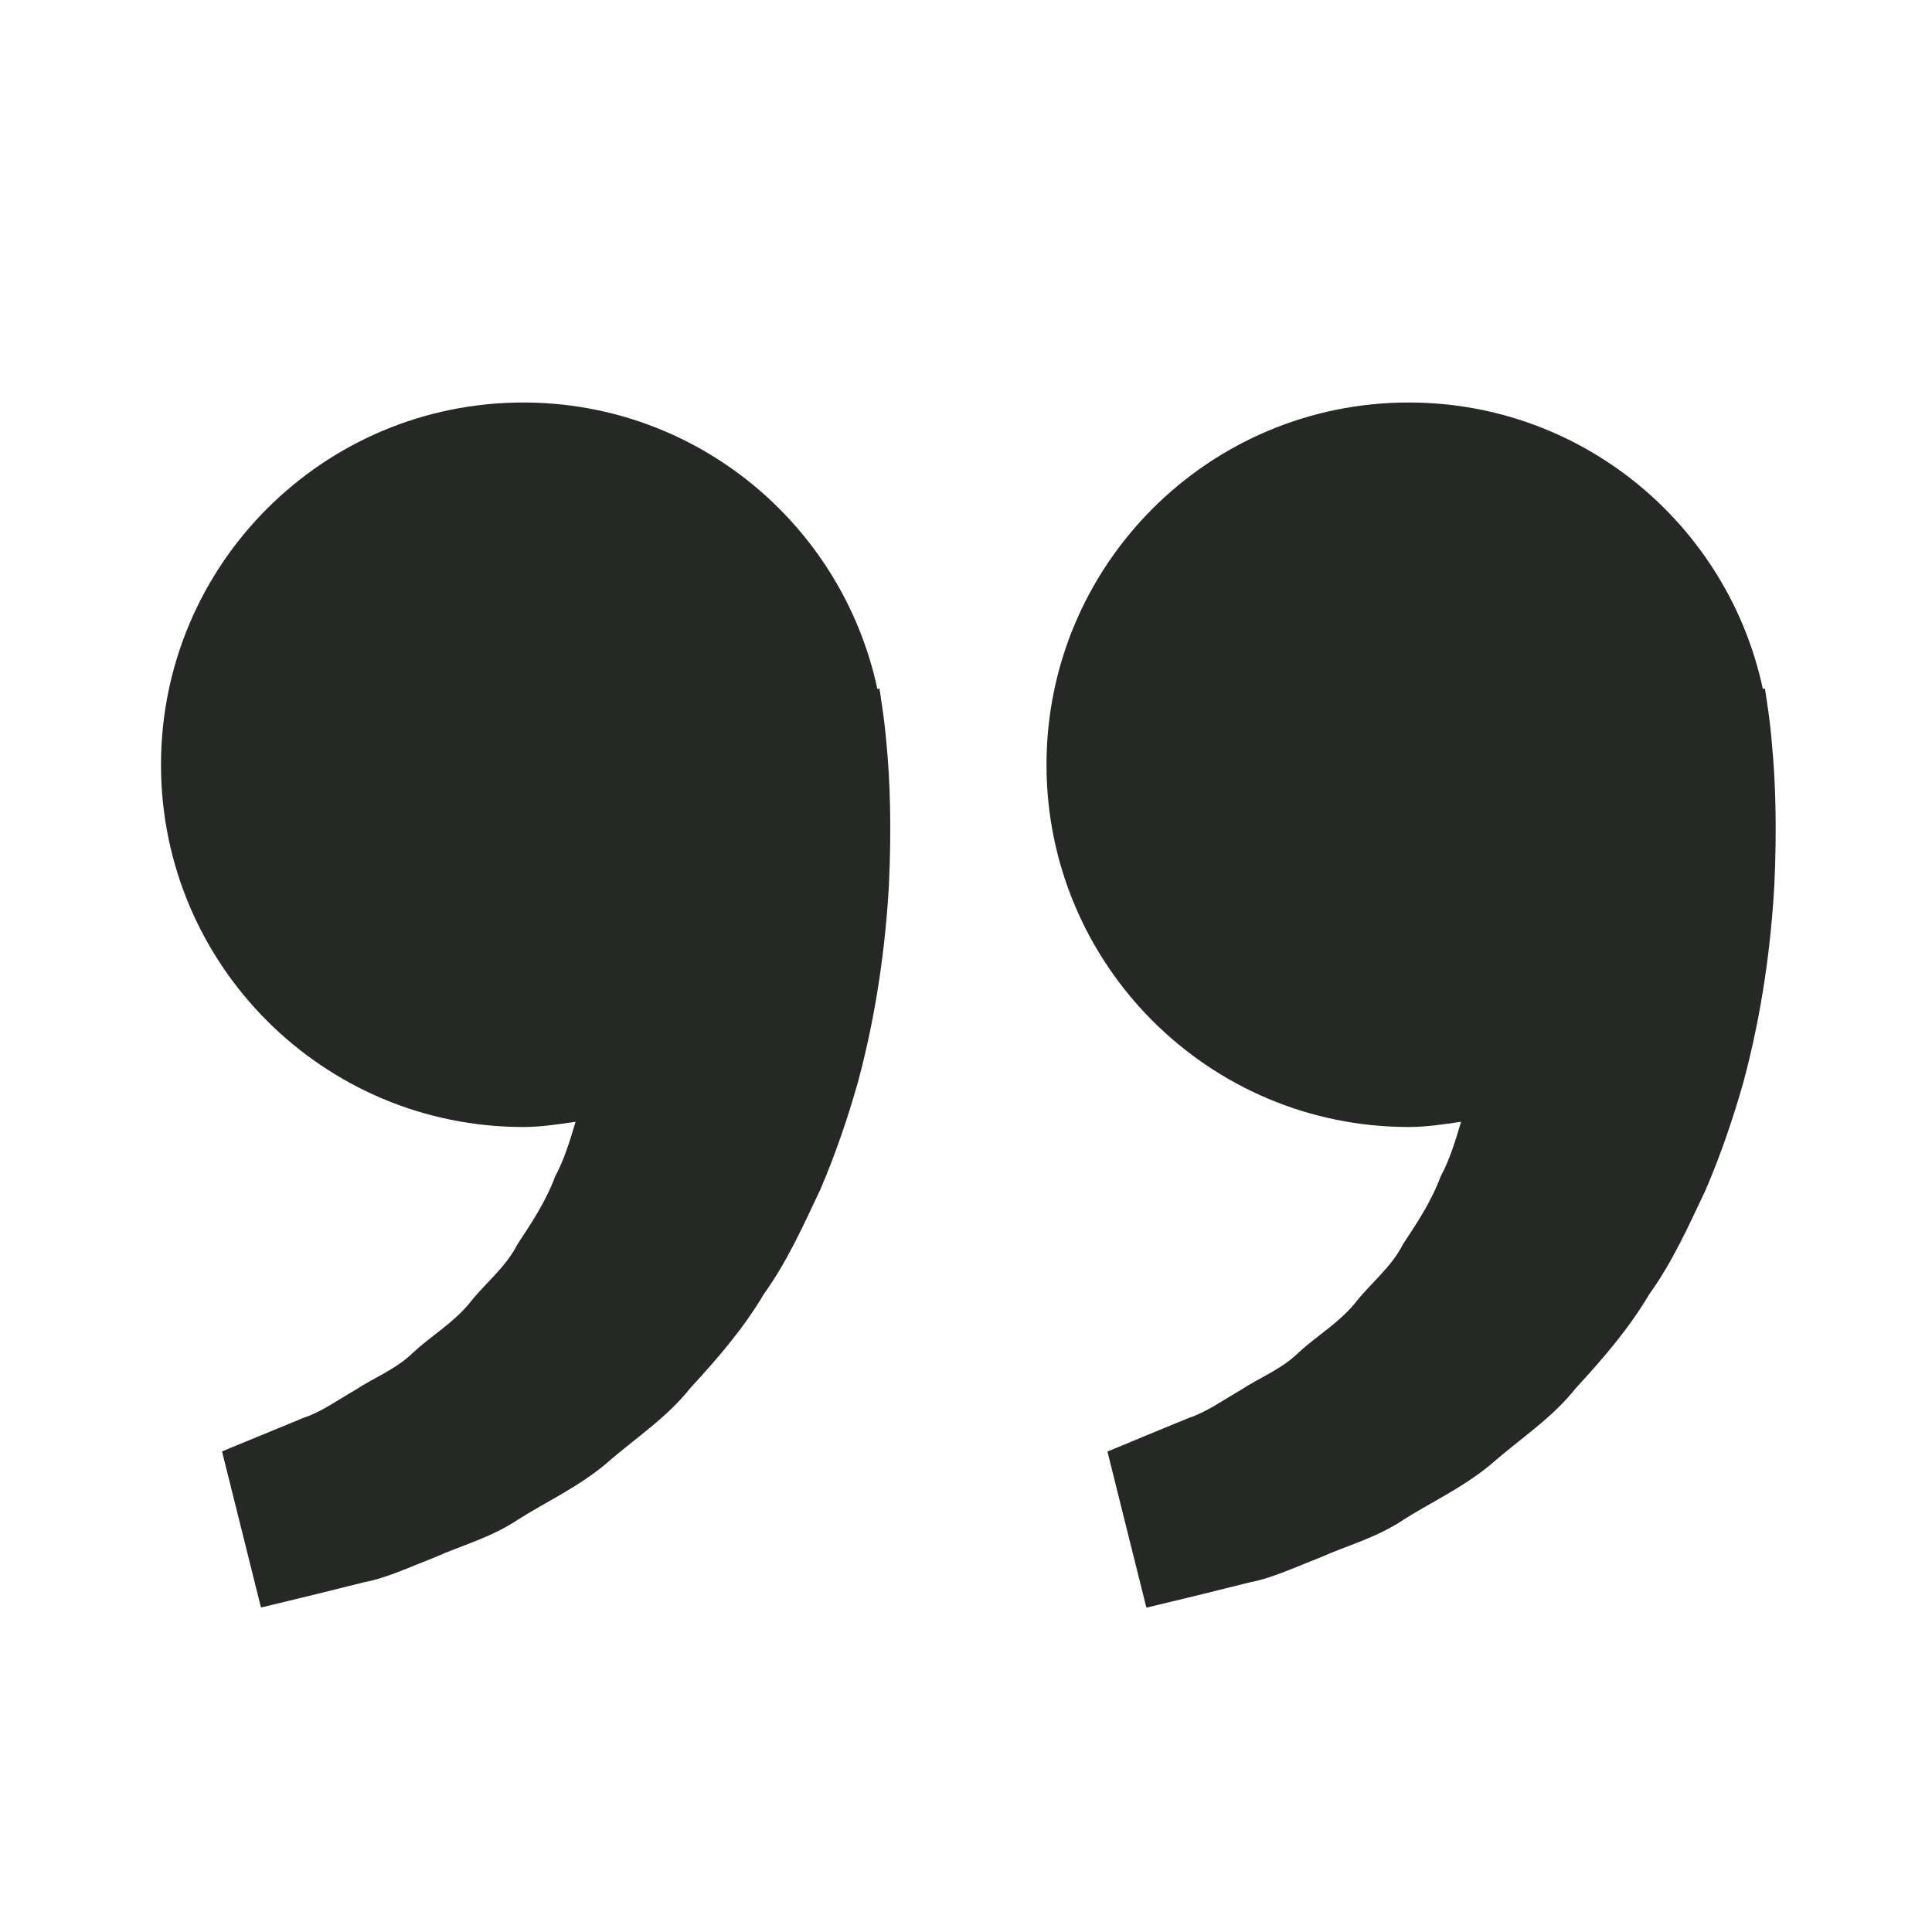
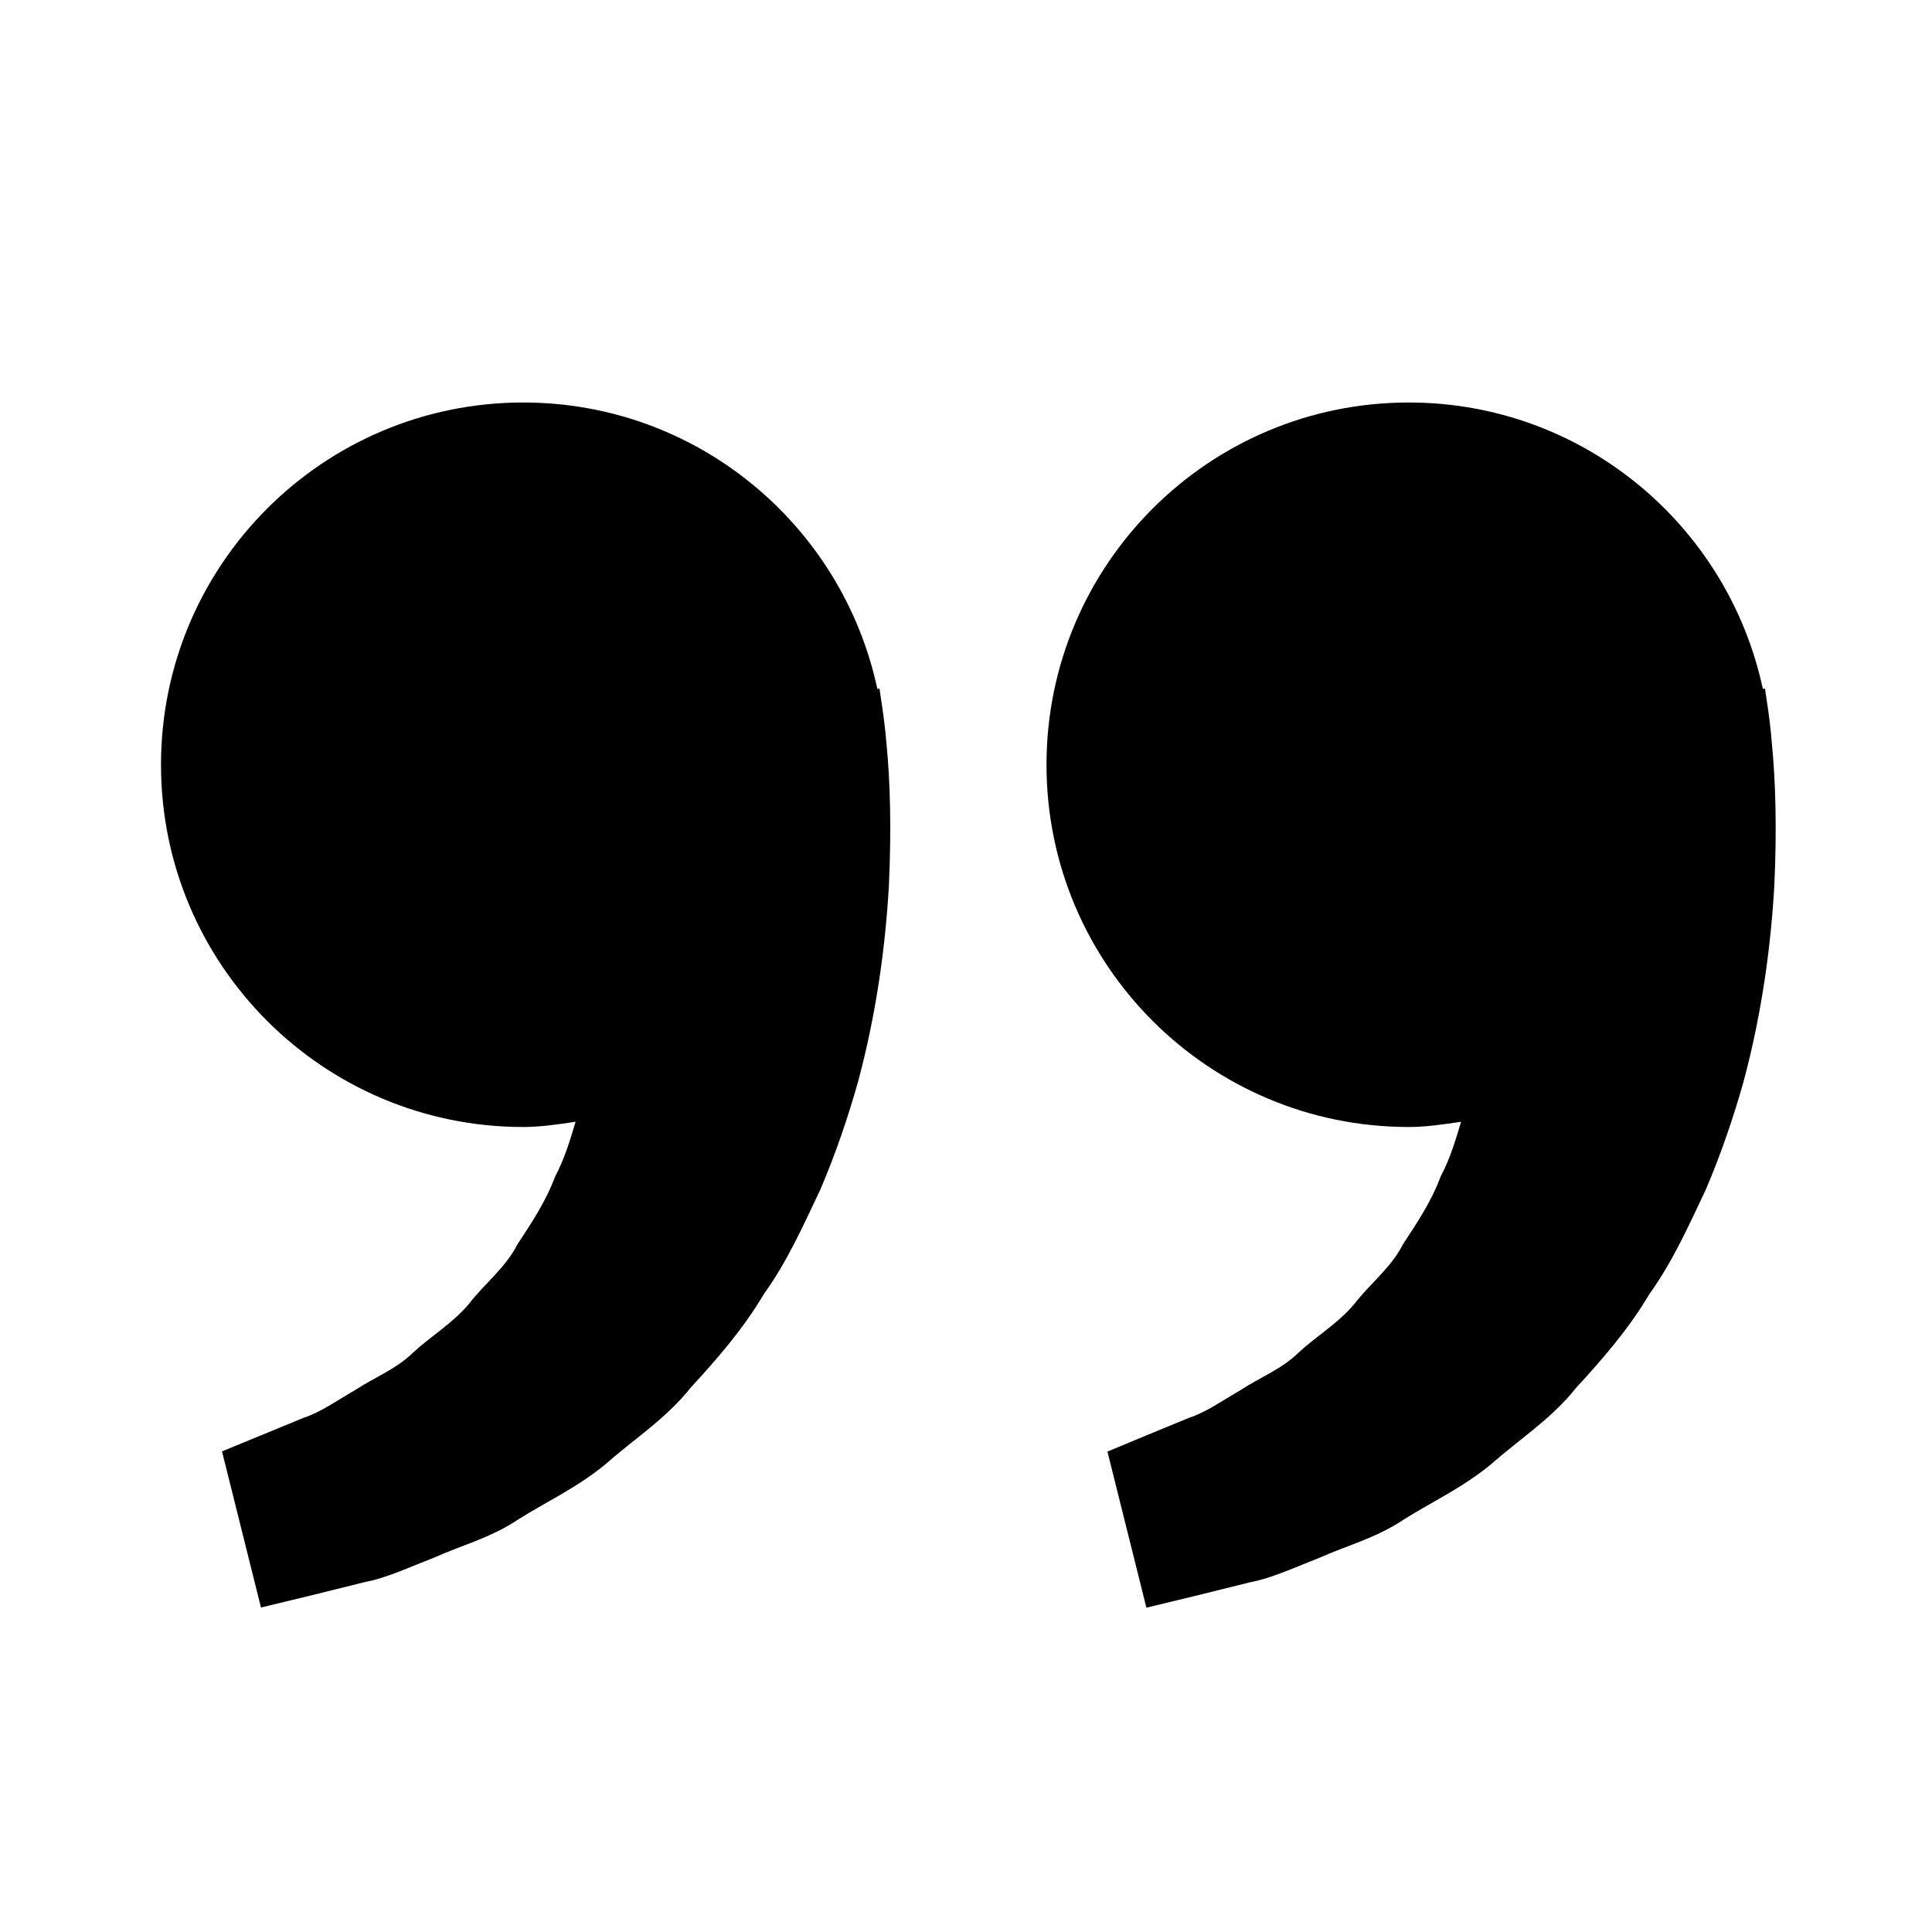
- <svg xmlns="http://www.w3.org/2000/svg" width="24" height="24" viewBox="0 0 24 24" fill="none">
-   <path d="M21.95 8.721C21.933 8.612 21.925 8.553 21.925 8.553L21.899 8.559C21.465 6.526 19.662 5 17.5 5C15.015 5 13 7.015 13 9.5C13 11.985 15.015 14 17.5 14C17.723 14 17.937 13.966 18.15 13.935C18.081 14.167 18.01 14.403 17.896 14.615C17.782 14.923 17.604 15.19 17.427 15.459C17.279 15.75 17.018 15.947 16.826 16.196C16.625 16.438 16.351 16.599 16.134 16.8C15.921 17.01 15.642 17.115 15.42 17.263C15.188 17.396 14.986 17.543 14.77 17.613C14.562 17.699 14.38 17.773 14.231 17.835C13.929 17.96 13.757 18.032 13.757 18.032L14.241 19.971C14.241 19.971 14.459 19.919 14.838 19.827C15.029 19.779 15.262 19.723 15.527 19.656C15.798 19.606 16.087 19.469 16.409 19.344C16.726 19.201 17.095 19.106 17.437 18.877C17.781 18.659 18.178 18.477 18.528 18.185C18.867 17.884 19.276 17.623 19.578 17.241C19.908 16.883 20.234 16.507 20.487 16.079C20.78 15.671 20.979 15.223 21.189 14.78C21.379 14.337 21.532 13.884 21.657 13.444C21.894 12.562 22 11.724 22.041 11.007C22.075 10.289 22.055 9.692 22.013 9.26C21.998 9.056 21.971 8.857 21.95 8.721ZM10.95 8.721C10.933 8.612 10.925 8.553 10.925 8.553L10.899 8.559C10.465 6.526 8.662 5 6.5 5C4.015 5 2 7.015 2 9.5C2 11.985 4.015 14 6.5 14C6.723 14 6.937 13.966 7.15 13.935C7.081 14.167 7.01 14.403 6.896 14.615C6.782 14.923 6.604 15.19 6.427 15.459C6.279 15.75 6.018 15.947 5.826 16.196C5.625 16.438 5.351 16.599 5.134 16.8C4.921 17.01 4.642 17.115 4.42 17.263C4.188 17.396 3.986 17.543 3.77 17.613C3.562 17.699 3.38 17.773 3.231 17.835C2.93 17.958 2.758 18.03 2.758 18.03L3.242 19.969C3.242 19.969 3.46 19.917 3.839 19.825C4.03 19.777 4.263 19.721 4.528 19.654C4.799 19.604 5.088 19.467 5.41 19.342C5.727 19.199 6.096 19.104 6.438 18.875C6.782 18.657 7.179 18.475 7.529 18.183C7.868 17.882 8.277 17.621 8.579 17.239C8.909 16.881 9.235 16.505 9.488 16.077C9.781 15.669 9.98 15.221 10.19 14.778C10.38 14.335 10.533 13.882 10.658 13.442C10.895 12.56 11.001 11.722 11.042 11.005C11.076 10.287 11.056 9.69 11.014 9.258C10.998 9.056 10.971 8.857 10.95 8.721Z" fill="#262826" />
+ <svg xmlns="http://www.w3.org/2000/svg" width="24" height="24" viewBox="0 0 24 24">
+   <path d="M21.95 8.721c-.017-.109-.025-.168-.025-.168l-.026.006C21.465 6.526 19.662 5 17.5 5 15.015 5 13 7.015 13 9.5s2.015 4.5 4.5 4.5c.223 0 .437-.034.65-.065-.069.232-.14.468-.254.68-.114.308-.292.575-.469.844-.148.291-.409.488-.601.737-.201.242-.475.403-.692.604-.213.21-.492.315-.714.463-.232.133-.434.28-.65.35-.208.086-.39.16-.539.222-.302.125-.474.197-.474.197l.484 1.939c0 0 .218-.052.597-.144.191-.048.424-.104.689-.171.271-.05.56-.187.882-.312.317-.143.686-.238 1.028-.467.344-.218.741-.4 1.091-.692.339-.301.748-.562 1.05-.944.33-.358.656-.734.909-1.162.293-.408.492-.856.702-1.299.19-.443.343-.896.468-1.336.237-.882.343-1.72.384-2.437.034-.718.014-1.315-.028-1.747C21.998 9.056 21.971 8.857 21.95 8.721zM10.95 8.721c-.017-.109-.025-.168-.025-.168l-.026.006C10.465 6.526 8.662 5 6.5 5 4.015 5 2 7.015 2 9.5S4.015 14 6.5 14c.223 0 .437-.034.65-.065-.069.232-.14.468-.254.68-.114.308-.292.575-.469.844-.148.291-.409.488-.601.737-.201.242-.475.403-.692.604-.213.21-.492.315-.714.463-.232.133-.434.28-.65.35-.208.086-.39.16-.539.222C2.93 17.958 2.758 18.03 2.758 18.03l.484 1.939c0 0 .218-.052.597-.144.191-.048.424-.104.689-.171.271-.05.56-.187.882-.312.317-.143.686-.238 1.028-.467.344-.218.741-.4 1.091-.692.339-.301.748-.562 1.05-.944.33-.358.656-.734.909-1.162.293-.408.492-.856.702-1.299.19-.443.343-.896.468-1.336.237-.882.343-1.72.384-2.437.034-.718.014-1.315-.028-1.747C10.998 9.056 10.971 8.857 10.95 8.721z" />
</svg>
